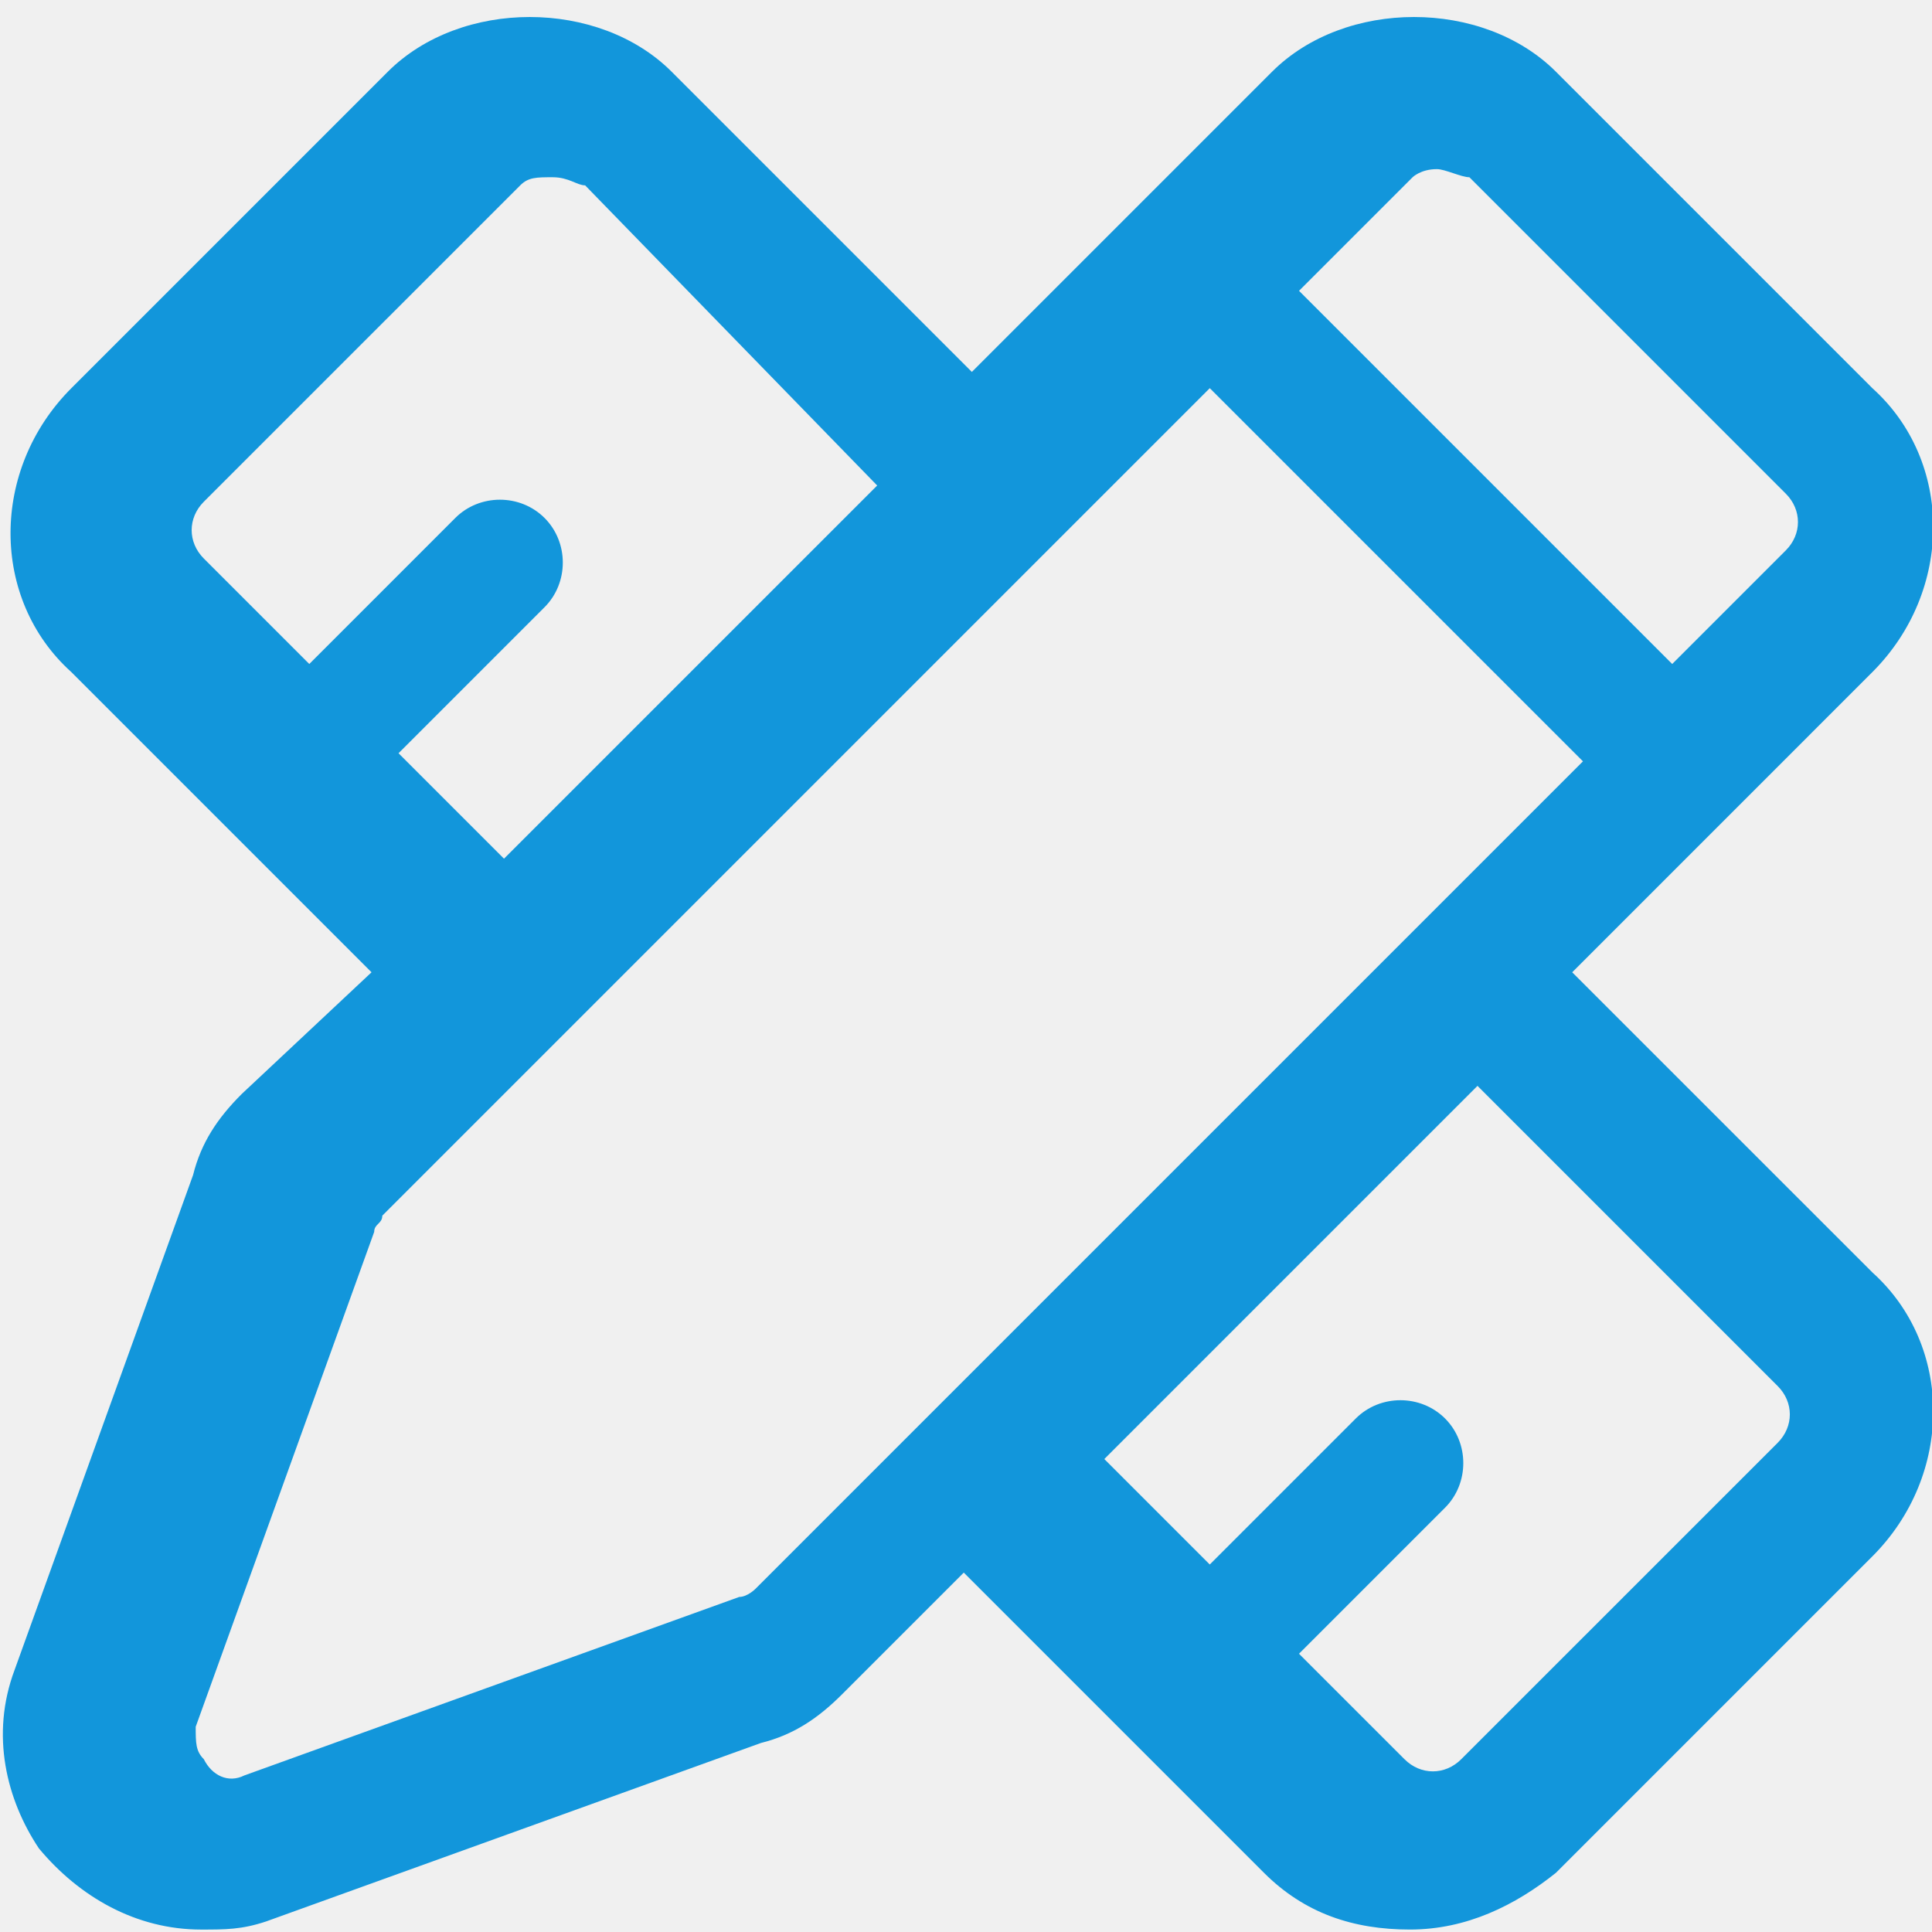
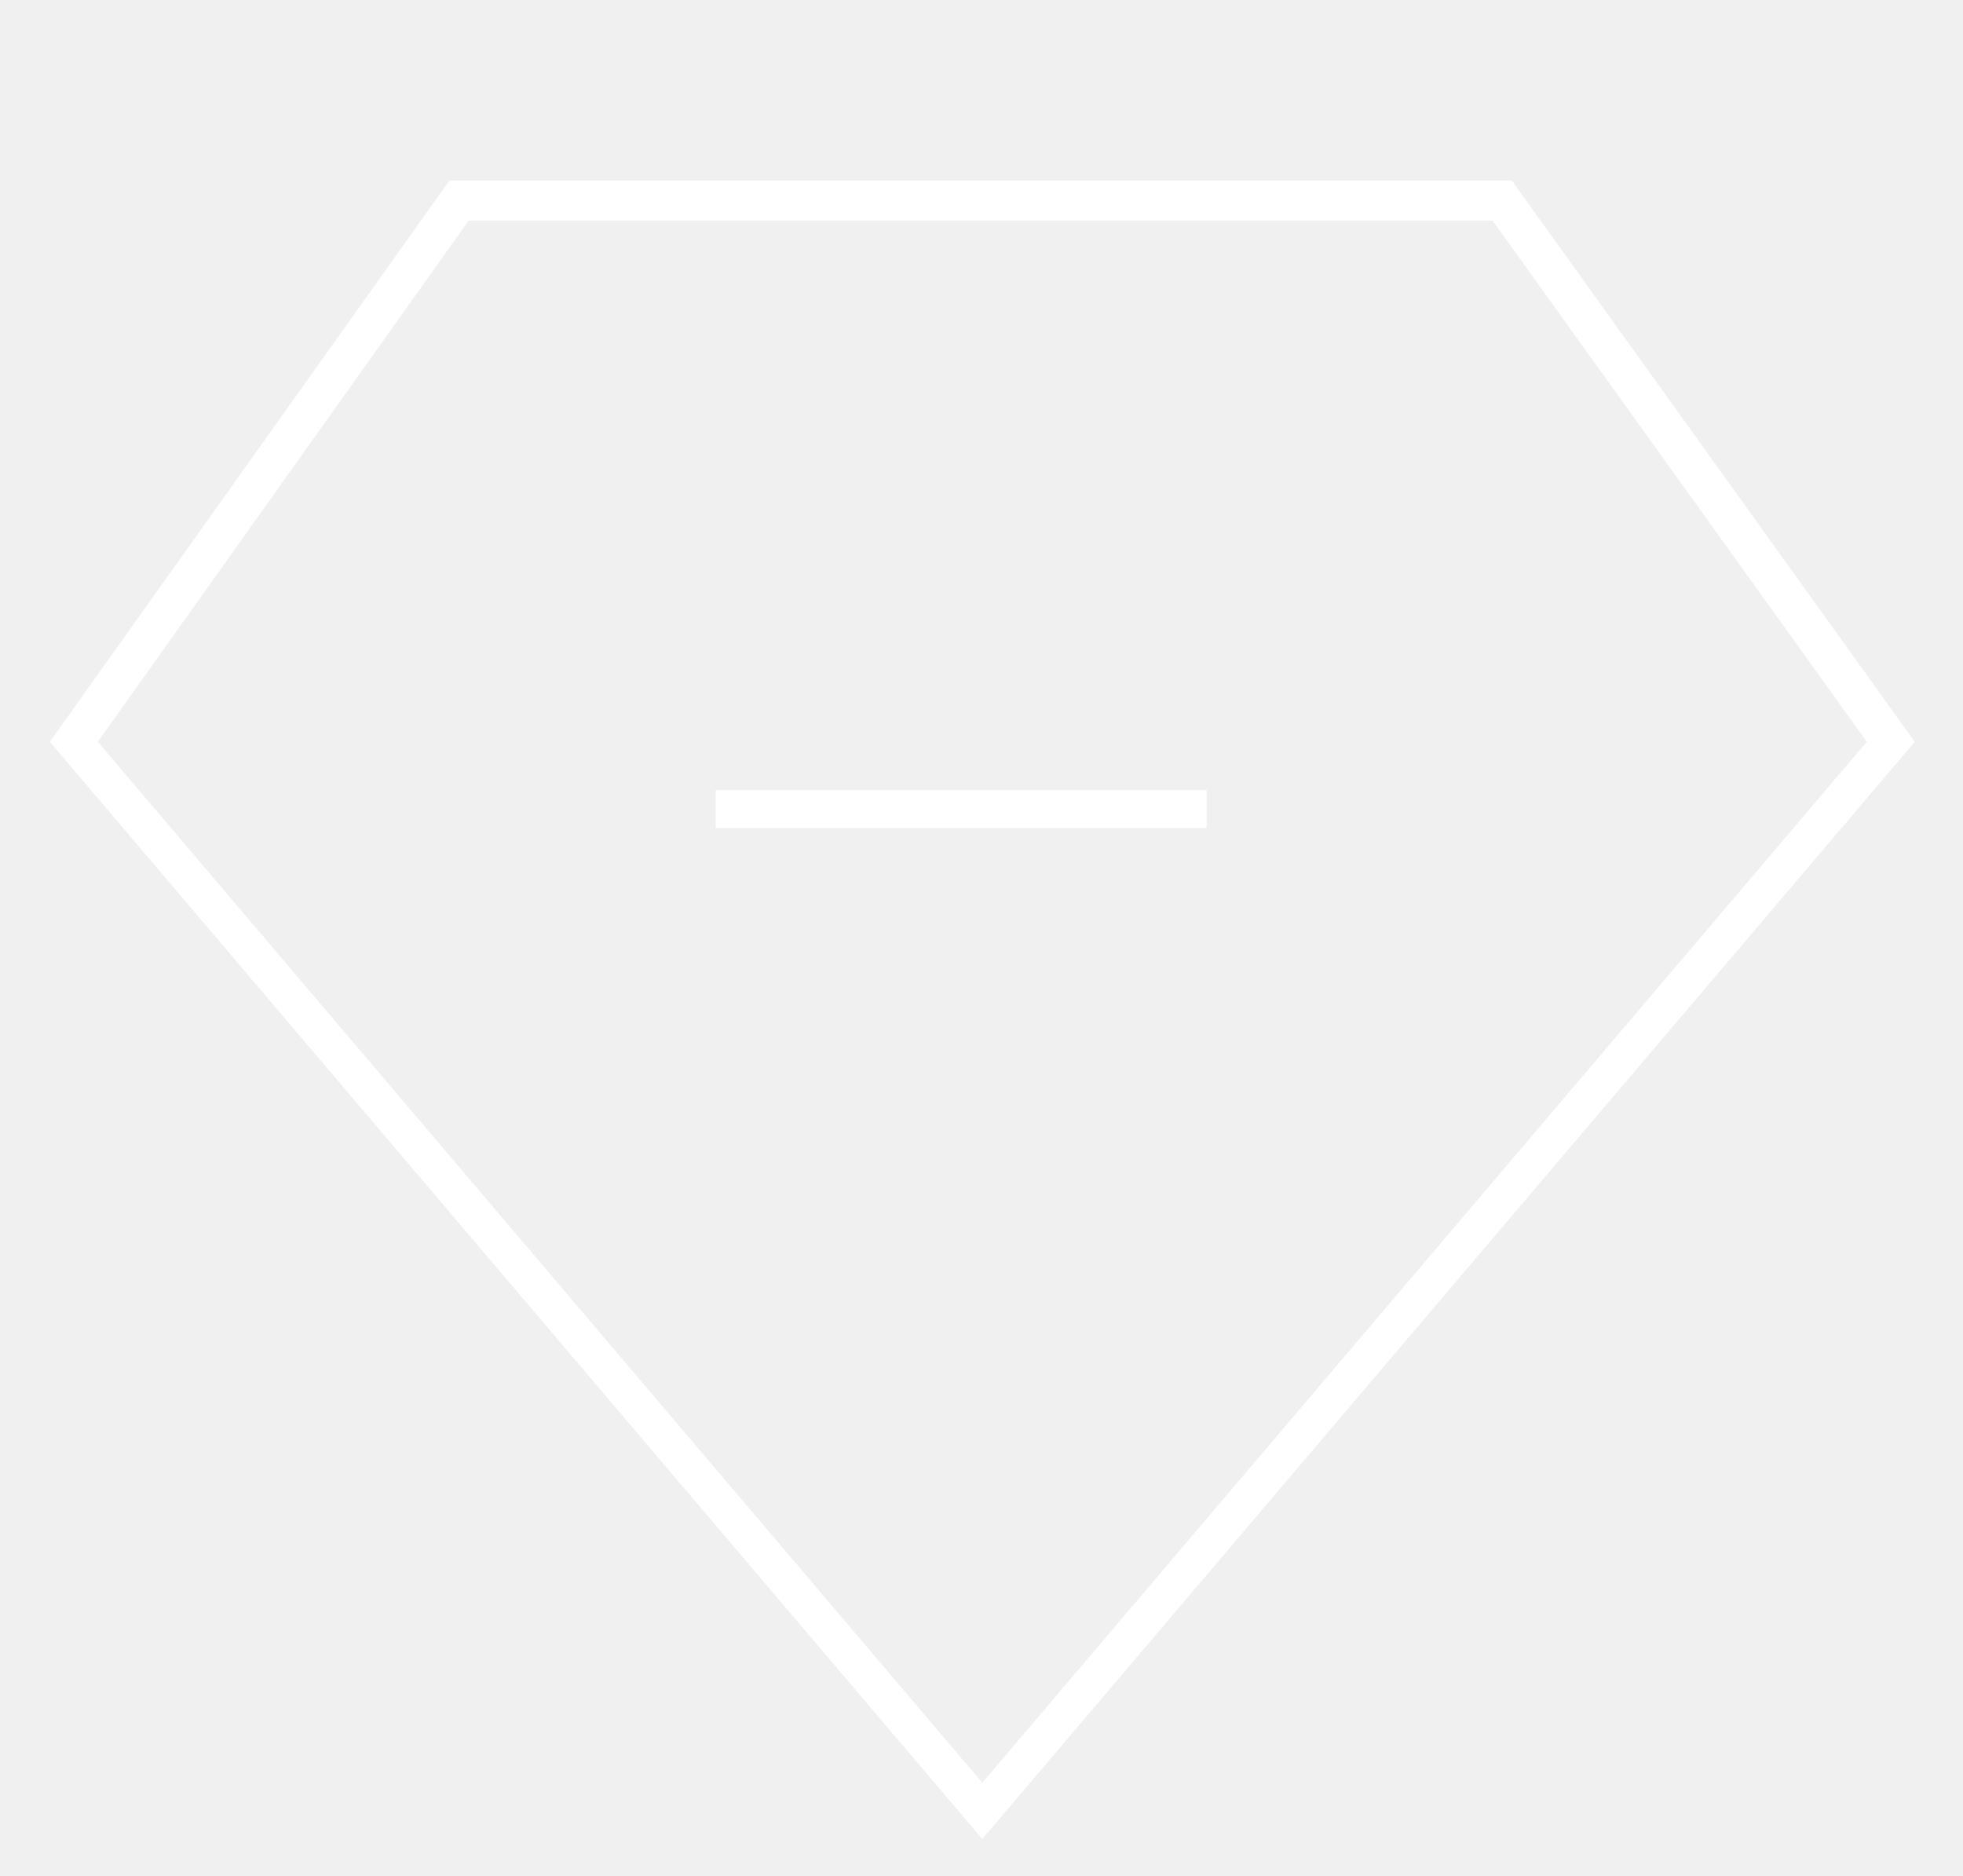
- <svg xmlns="http://www.w3.org/2000/svg" t="1631617067160" class="icon" viewBox="0 0 1024 1024" version="1.1" p-id="3923" width="16" height="16">
+ <svg xmlns="http://www.w3.org/2000/svg" t="1631759731332" class="icon" viewBox="0 0 1072 1024" version="1.1" p-id="3609" width="16.75" height="16">
  <defs>
    <style type="text/css" />
  </defs>
-   <path d="M833.3 515.33l159.09-159.1c43-43 43-111.8 0-150.49L824.7 38.04c-38.7-38.7-111.8-38.7-150.5 0L515.11 197.13 356.02 38.04c-38.7-38.7-111.79-38.7-150.49 0l-167.7 167.7c-43 43-43 111.8 0 150.49l159.09 159.1-68.8 64.5c-12.9 12.9-21.5 25.8-25.8 43L7.73 885.11c-12.9 34.4-4.3 68.8 12.9 94.6 21.5 25.8 51.59 43 86 43 12.9 0 21.5 0 34.4-4.3l262.29-94.6c17.2-4.3 30.1-12.9 43-25.8l64.5-64.5L669.91 992.6c21.5 21.5 47.3 30.1 77.4 30.1 30.1 0 55.9-12.9 77.4-30.1L992.4 824.9c43-43 43-111.79 0-150.49L833.3 515.33zM761.61 89.64c4.3 0 12.9 4.3 17.2 4.3l167.69 167.7c8.6 8.6 8.6 21.5 0 30.09l-60.2 60.2-197.79-197.79 60.2-60.2c-0.01 0 4.29-4.3 12.9-4.3zM211.23 399.23l77.39-77.4c12.9-12.9 12.9-34.4 0-47.3-12.9-12.9-34.4-12.9-47.3 0l-77.39 77.4-55.9-55.9c-8.6-8.6-8.6-21.5 0-30.1l167.7-167.69c4.3-4.3 8.6-4.3 17.2-4.3s12.9 4.3 17.2 4.3l154.8 159.09-197.8 197.79-55.9-55.89z m189.19 442.88s-4.3 4.3-8.6 4.3l-262.29 94.6c-8.6 4.3-17.2 0-21.5-8.6-4.3-4.3-4.3-8.6-4.3-17.2l94.6-262.29c0-4.3 4.3-4.3 4.3-8.6l438.58-438.58L839 403.53l-86 86-257.99 257.98-94.59 94.6z m541.78-77.39L774.5 932.41c-8.6 8.6-21.5 8.6-30.1 0l-55.9-55.89 77.4-77.4c12.9-12.9 12.9-34.4 0-47.3-12.9-12.9-34.4-12.9-47.3 0l-77.4 77.4-55.89-55.9 197.79-197.8 159.1 159.1c8.6 8.6 8.6 21.49 0 30.1z m0 0" fill="#1296db" p-id="3924" />
+   <path d="M536.44 1004.201L27.224 405.063 245.43 98.584h580.164L1045.656 405.063 536.44 1004.201zM53.417 405.063L536.44 973.47l483.023-568.408-204.388-284.616H255.948l-202.531 284.616z" fill="#ffffff" p-id="3610" />
+   <path d="M390.832 431.462h268.117v20.624h-268.117z" fill="#ffffff" p-id="3611" />
</svg>
